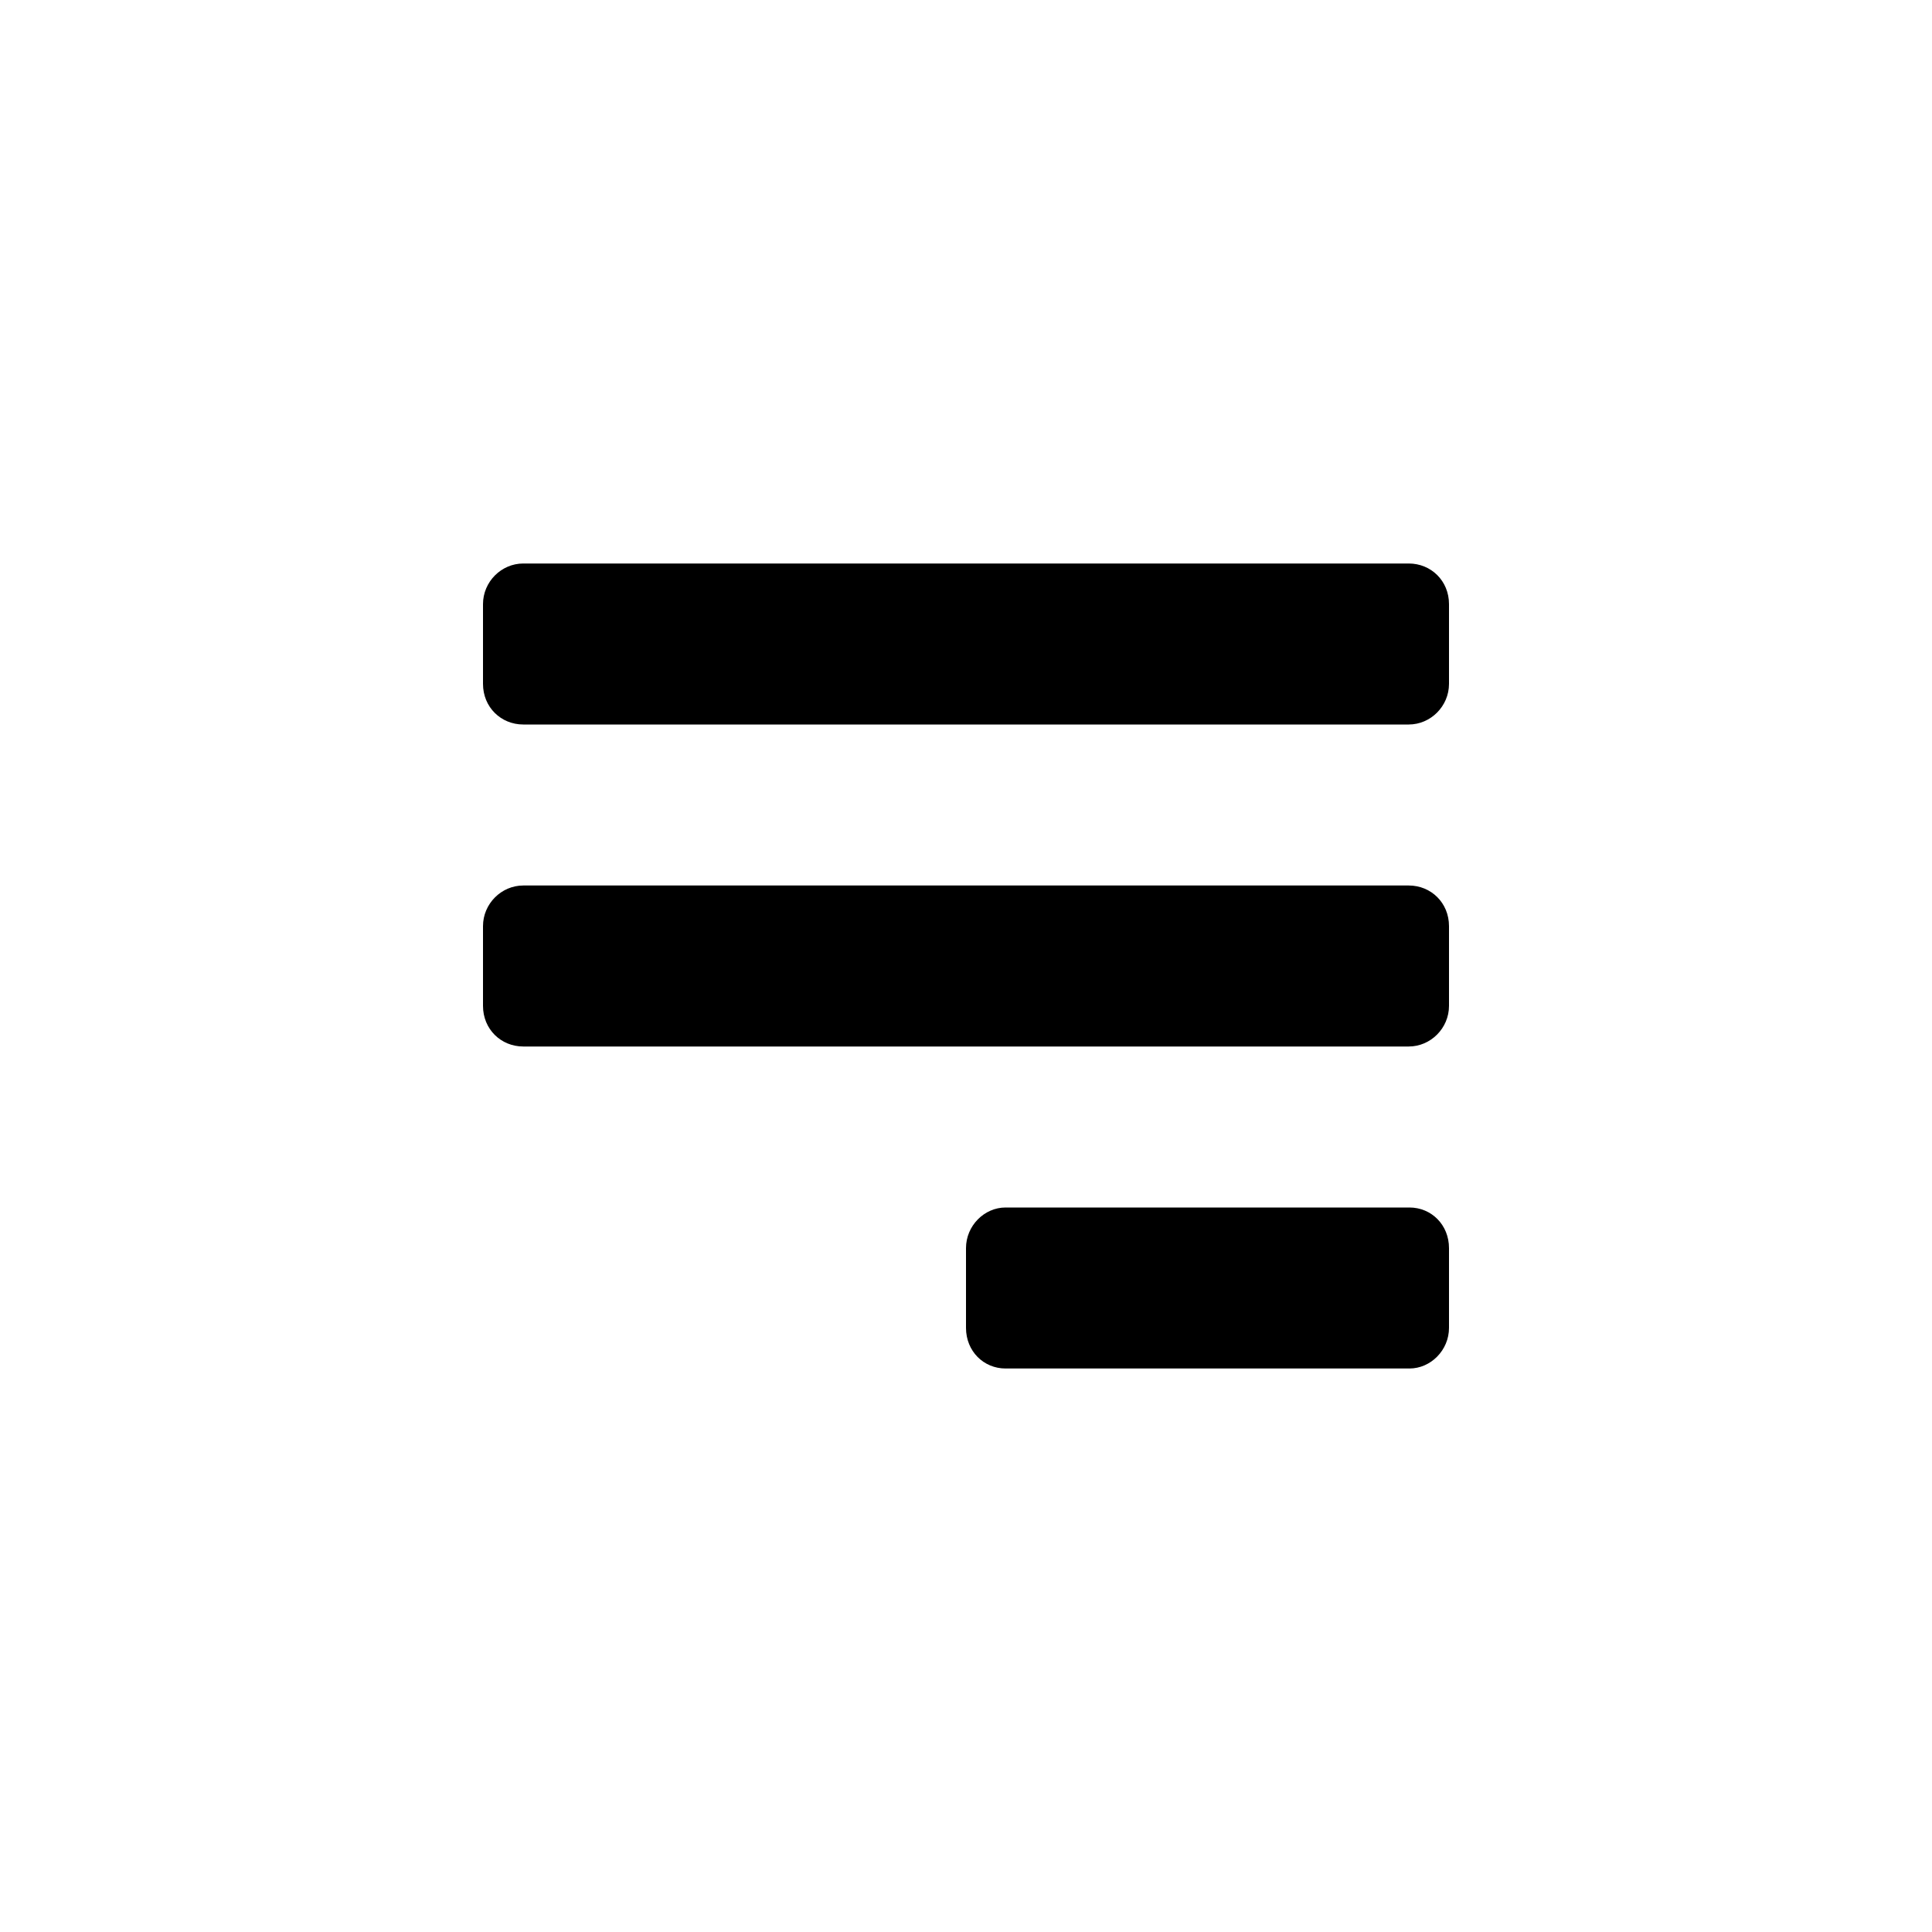
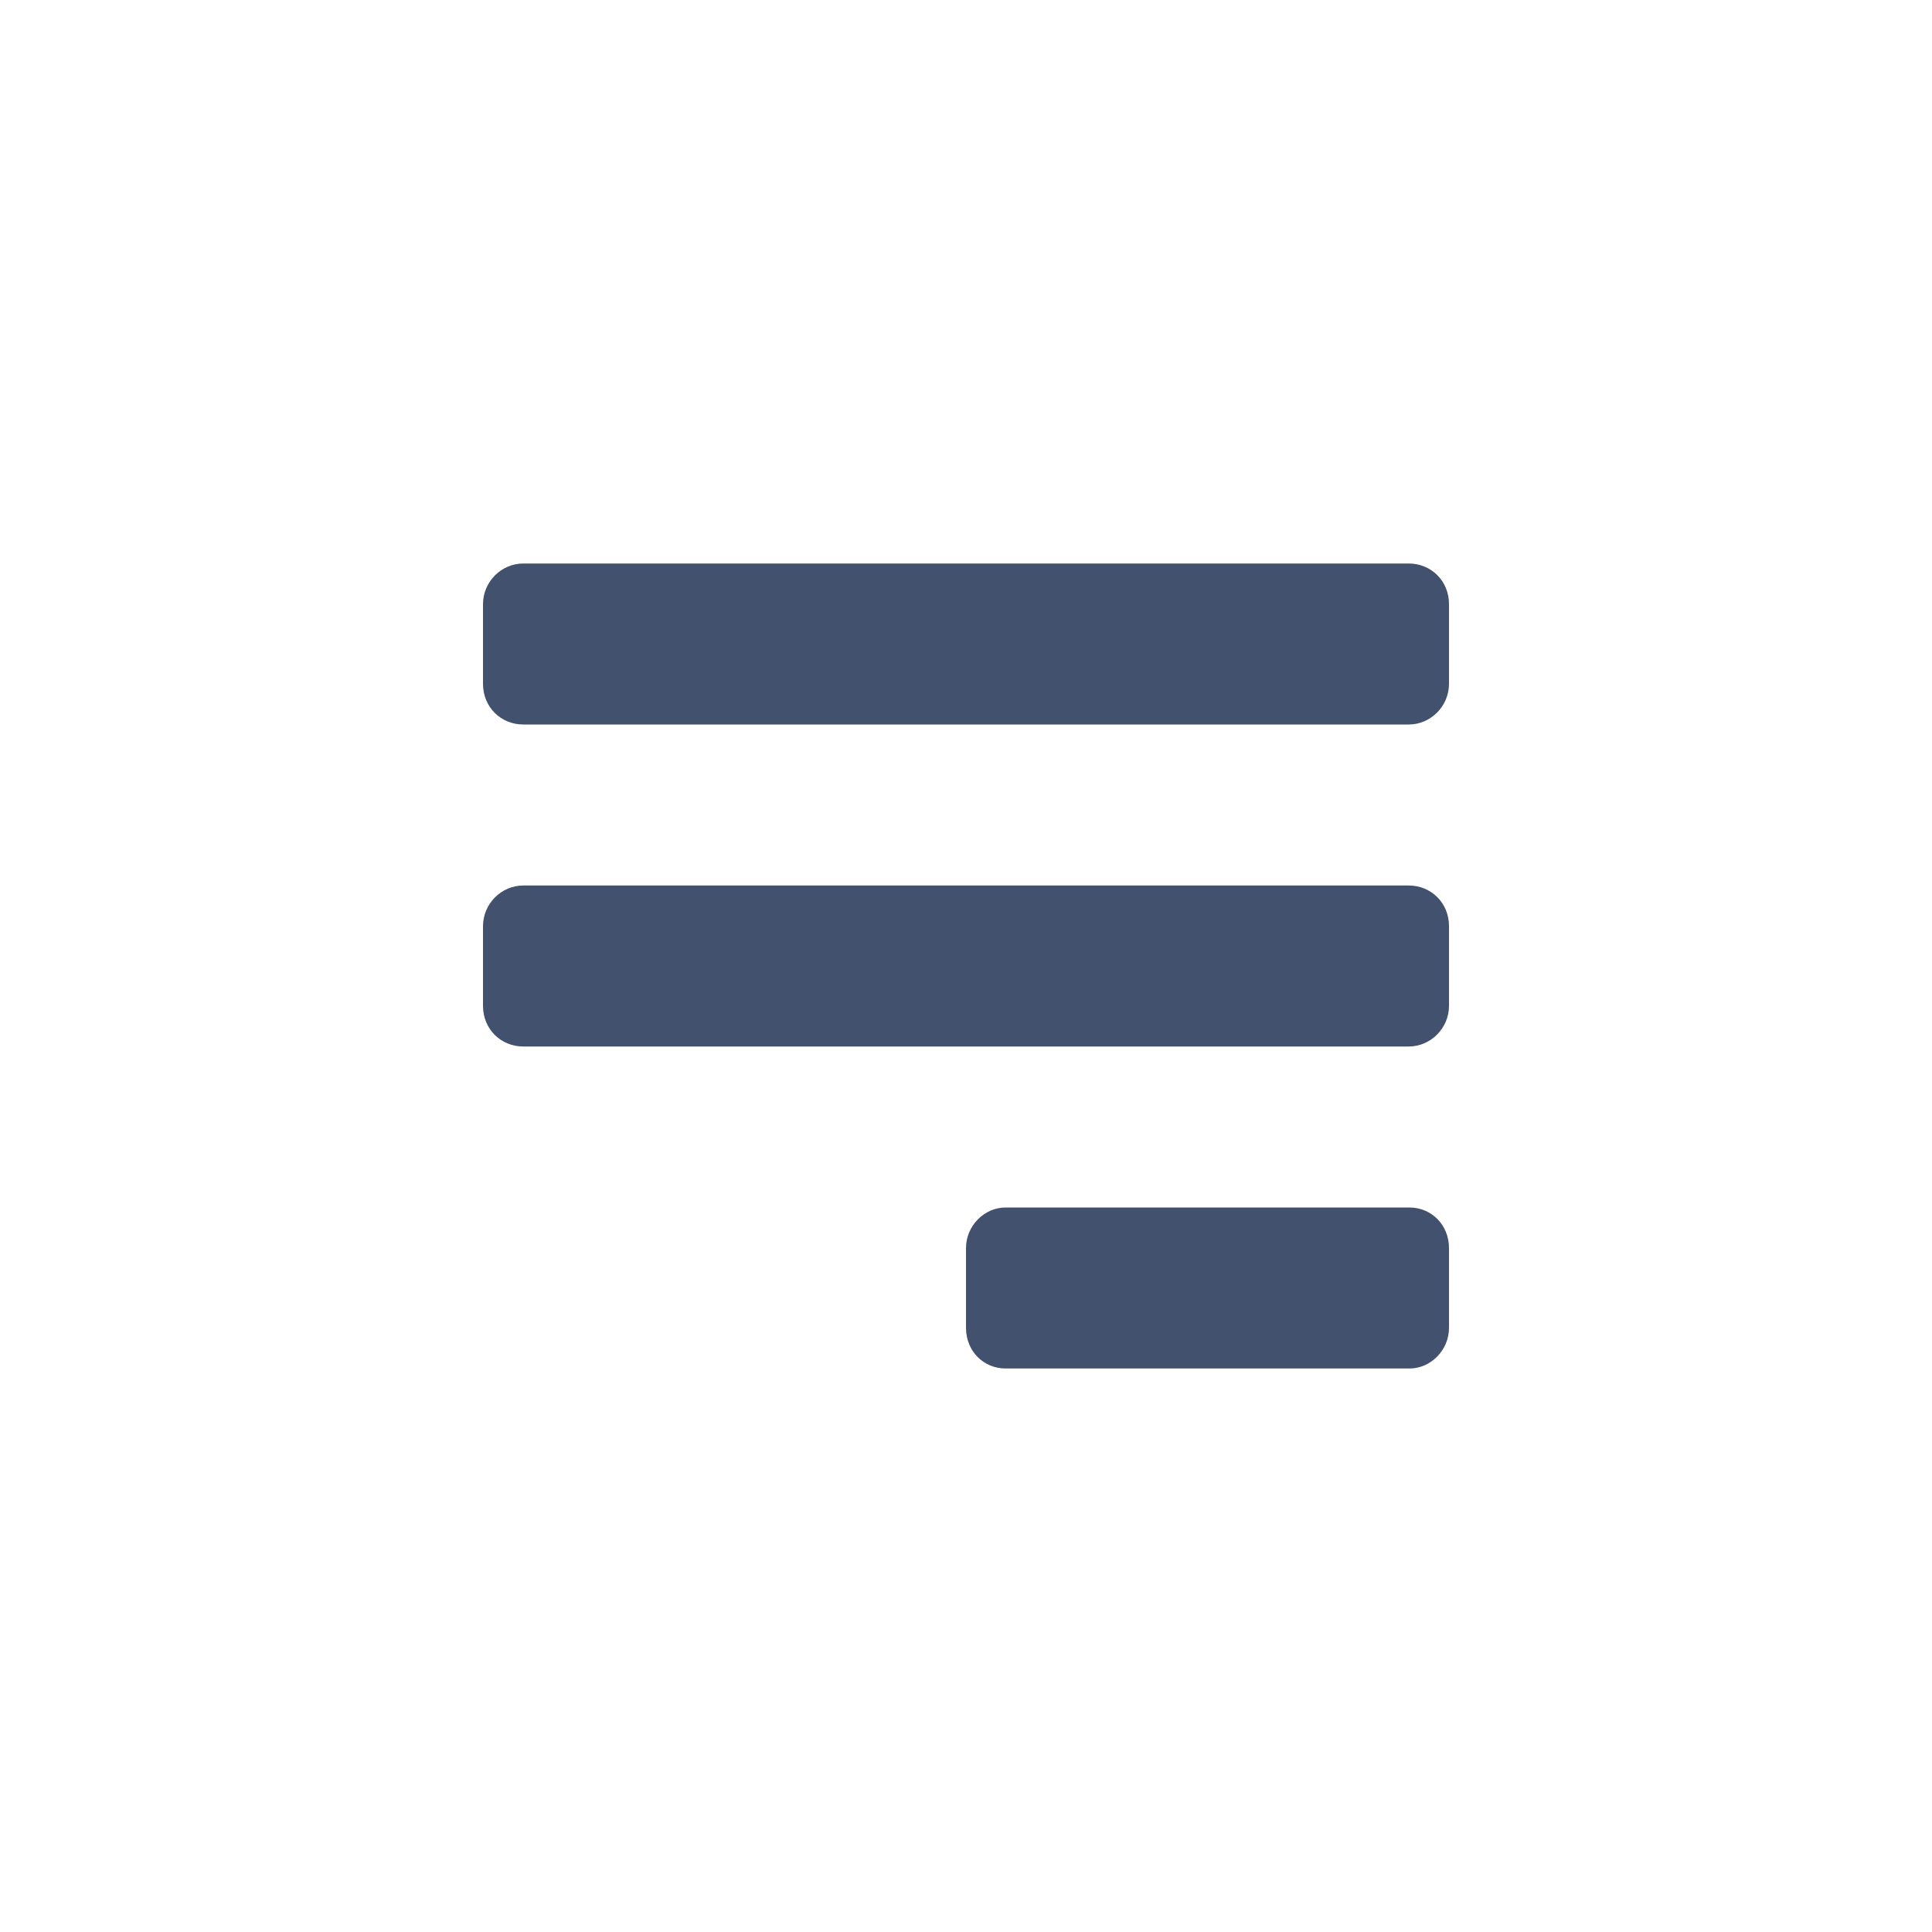
<svg xmlns="http://www.w3.org/2000/svg" width="24px" height="24px" viewBox="0 0 24 24" version="1.1">
  <defs />
-   <g id="Editor" stroke="none" stroke-width="1" fill-rule="evenodd">
-     <g id="editor/align-right" fill="currentColor">
-       <g id="align-right" transform="translate(6, 7)">
-         <path d="M0,0.505 C0,0.226 0.229,0 0.5,0 L11.5,0 C11.776,0 12,0.214 12,0.505 L12,1.495 C12,1.774 11.771,2 11.5,2 L0.5,2 C0.224,2 0,1.786 0,1.495 L0,0.505 Z M0,4.505 C0,4.226 0.229,4 0.5,4 L11.5,4 C11.776,4 12,4.214 12,4.505 L12,5.495 C12,5.774 11.771,6 11.5,6 L0.5,6 C0.224,6 0,5.786 0,5.495 L0,4.505 Z M6,8.505 C6,8.226 6.228,8 6.491,8 L11.509,8 C11.78,8 12,8.214 12,8.505 L12,9.495 C12,9.774 11.772,10 11.509,10 L6.491,10 C6.22,10 6,9.786 6,9.495 L6,8.505 Z" id="Shape" />
-       </g>
+   <g id="Original" stroke="none" stroke-width="1" fill="none" fill-rule="evenodd">
+     <g id="editor/align-right" fill="#42526E">
+       <path d="M6,7.505 C6,7.226 6.229,7 6.5,7 L17.5,7 C17.776,7 18,7.214 18,7.505 L18,8.495 C18,8.774 17.771,9 17.5,9 L6.5,9 C6.224,9 6,8.786 6,8.495 L6,7.505 Z M6,11.505 C6,11.226 6.229,11 6.5,11 L17.5,11 C17.776,11 18,11.214 18,11.505 L18,12.495 C18,12.774 17.771,13 17.5,13 L6.5,13 C6.224,13 6,12.786 6,12.495 L6,11.505 Z M12,15.505 C12,15.226 12.228,15 12.491,15 L17.509,15 C17.78,15 18,15.214 18,15.505 L18,16.495 C18,16.774 17.772,17 17.509,17 L12.491,17 C12.22,17 12,16.786 12,16.495 L12,15.505 Z" id="Shape" />
    </g>
  </g>
</svg>
